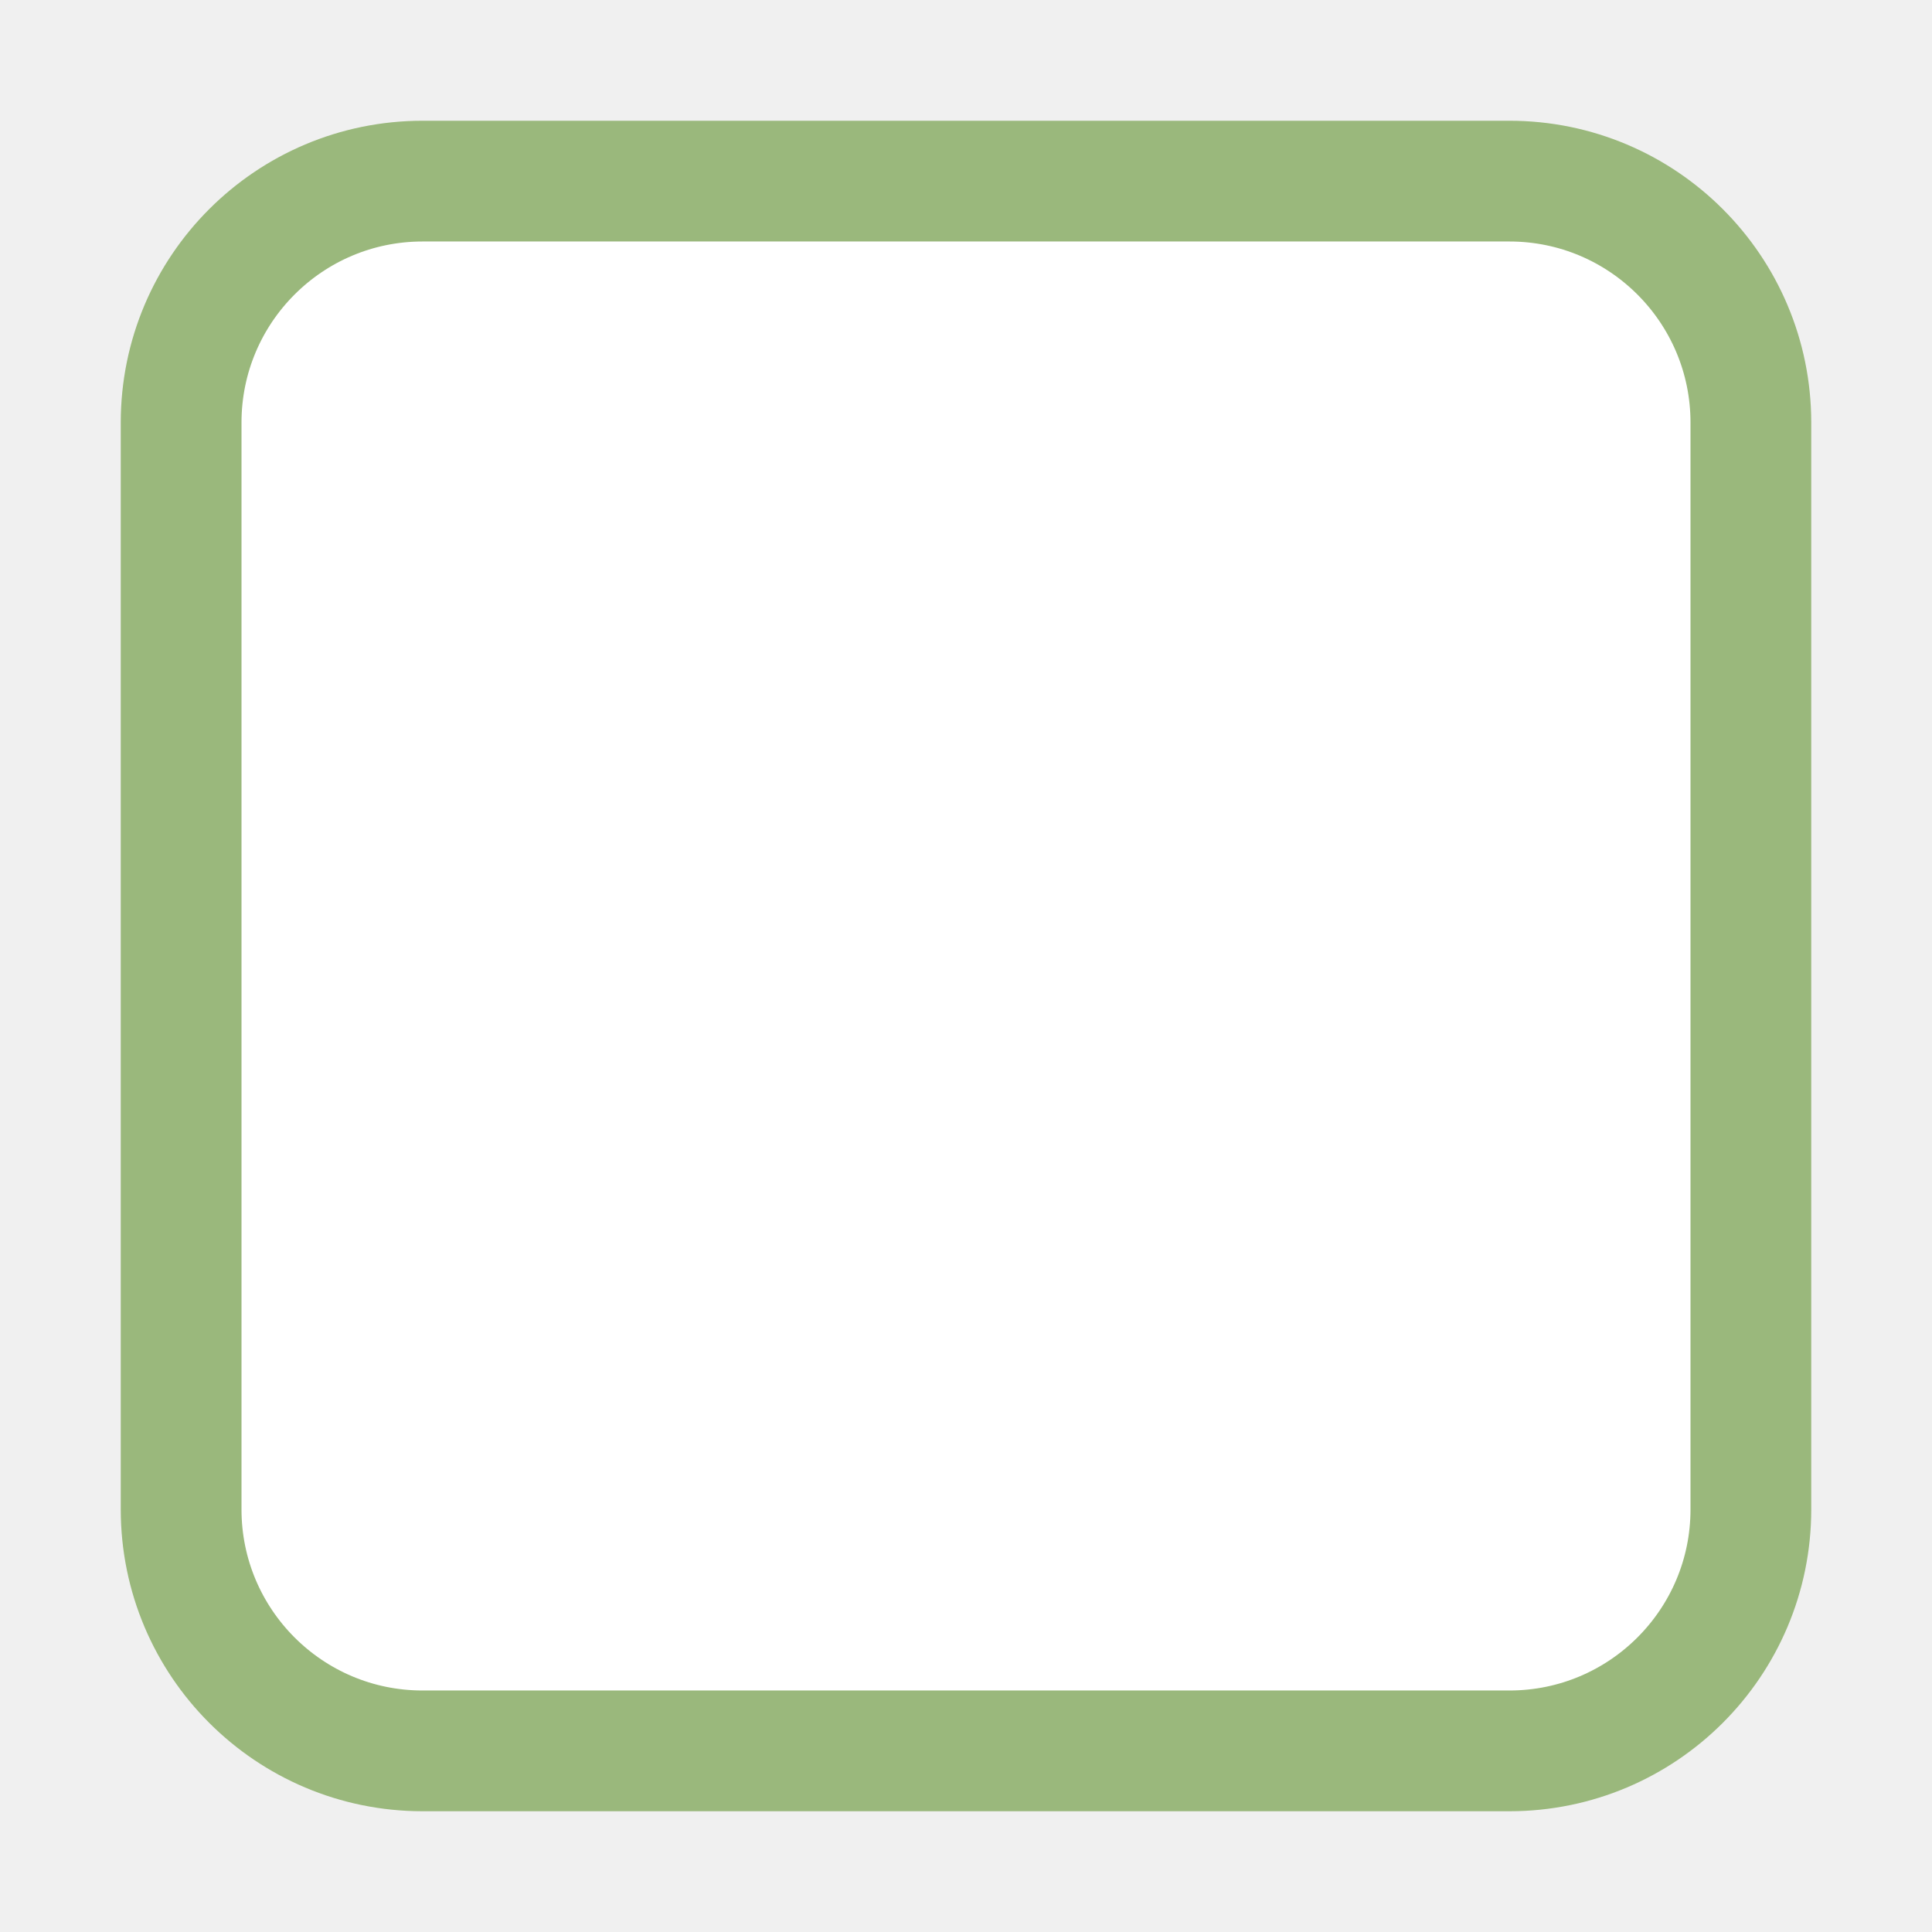
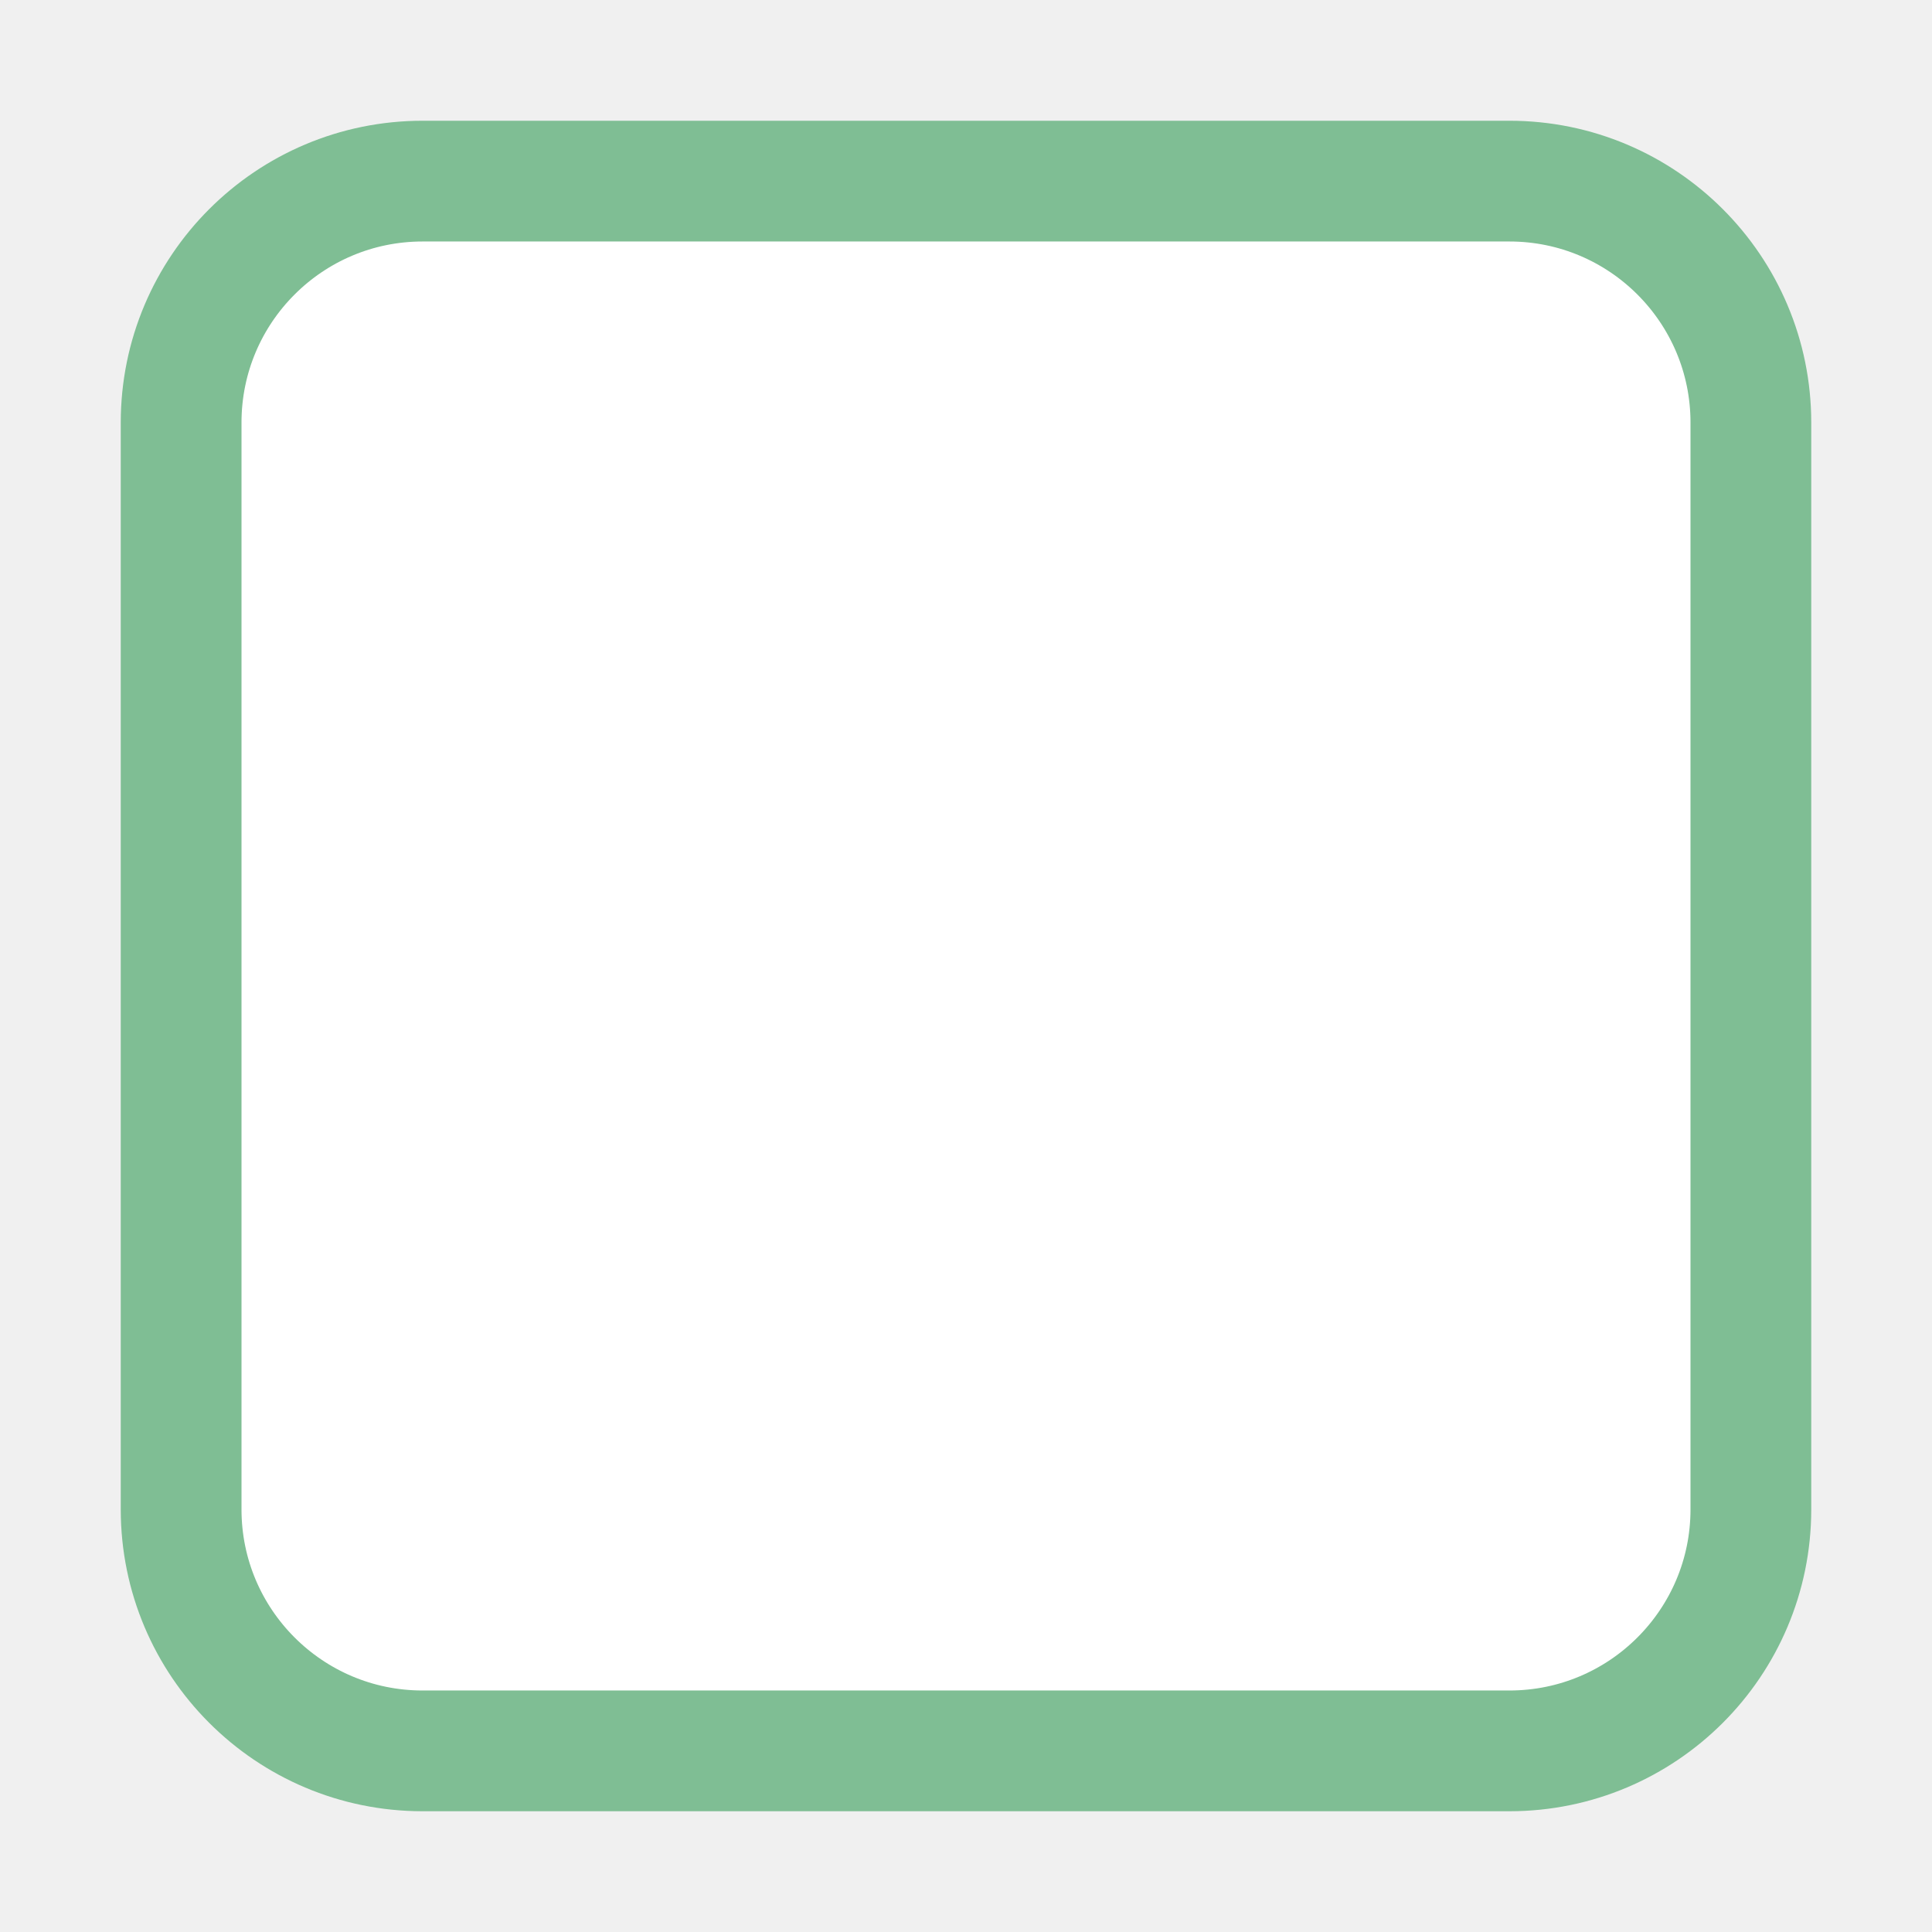
<svg xmlns="http://www.w3.org/2000/svg" width="16" height="16" id="svg2" version="1.1">
  <defs id="defs4">
    <linearGradient id="linearGradient3768-6">
      <stop style="stop-color:#0f0f0f;stop-opacity:1;" offset="0" id="stop3770-6" />
      <stop id="stop3778-2" offset="0.078" style="stop-color:#171717;stop-opacity:1;" />
      <stop style="stop-color:#171717;stop-opacity:1;" offset="0.974" id="stop3774-0" />
      <stop style="stop-color:#1b1b1b;stop-opacity:1;" offset="1" id="stop3776-1" />
    </linearGradient>
+     <filter style="color-interpolation-filters:sRGB;" id="filter3348">
+       <feColorMatrix type="hueRotate" values="40" result="color1" id="feColorMatrix3350" />
+       <feColorMatrix type="saturate" values="1" result="color2" id="feColorMatrix3352" />
+     </filter>
  </defs>
  <g id="layer1" transform="translate(0,-1036.362)">
-     <g transform="translate(-17,1036)" style="display:inline;opacity:1" id="checkbox-unchecked-9">
+     <g transform="translate(-17,1036)" style="display:inline;opacity:1;filter:url(#filter3348)" id="checkbox-unchecked-9">
      <g id="sdsd-0">
        <g id="scdsdcd-0" transform="translate(0,-30)">
          <g style="display:inline" id="g15812-6-6-1-4" transform="matrix(0.9295198,0,0,0.9291437,-156.7507,-212.9618)">
            <g transform="matrix(0.5089163,0,0,0.5173982,161.7932,197.5643)" id="g5489-2-9-6-8-8-9" style="display:inline">
              <g id="g5428-8-1-4-0-0-65" />
            </g>
          </g>
          <rect y="30.362" x="17" height="16" width="16" id="rect13523-4" style="color:#000000;display:inline;overflow:visible;visibility:visible;fill:none;stroke:none;stroke-width:2;marker:none;enable-background:accumulate" />
          <g id="g5400-2">
            <rect ry="2" style="color:#000000;display:inline;overflow:visible;visibility:visible;fill:#ffffff;fill-opacity:1;stroke:#9ab87c;stroke-width:1;stroke-linecap:butt;stroke-linejoin:round;stroke-miterlimit:4;stroke-dasharray:none;stroke-dashoffset:0;stroke-opacity:1;marker:none;enable-background:accumulate" id="rect5147-9-1-5-7-6-3" width="13" height="13" x="18.5" y="31.862" rx="2" />
          </g>
        </g>
      </g>
    </g>
  </g>
</svg>
